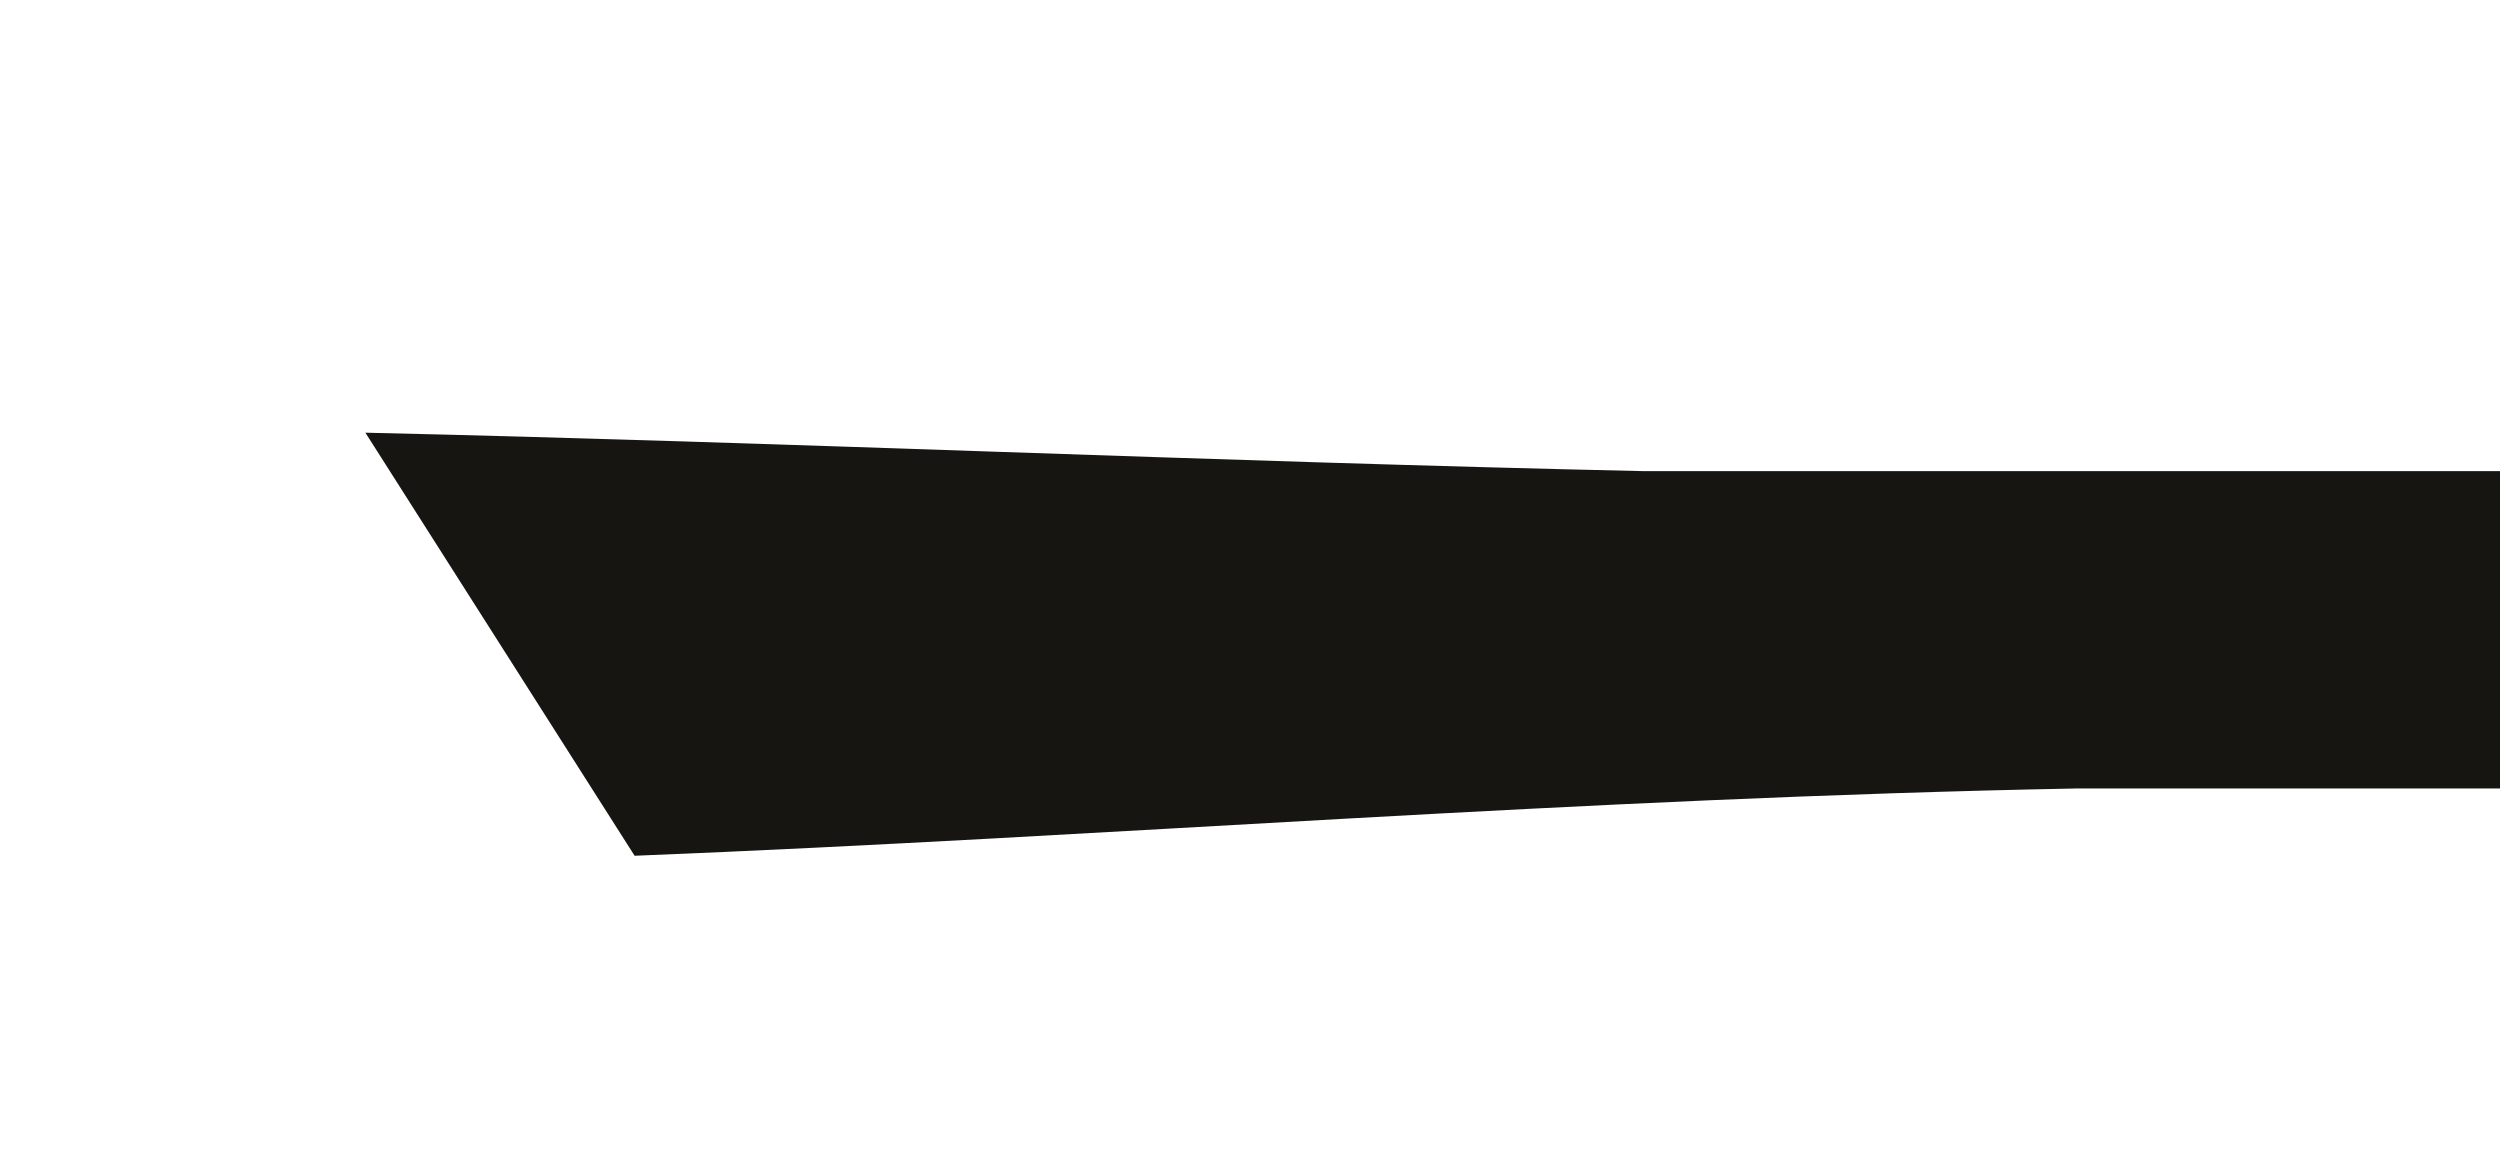
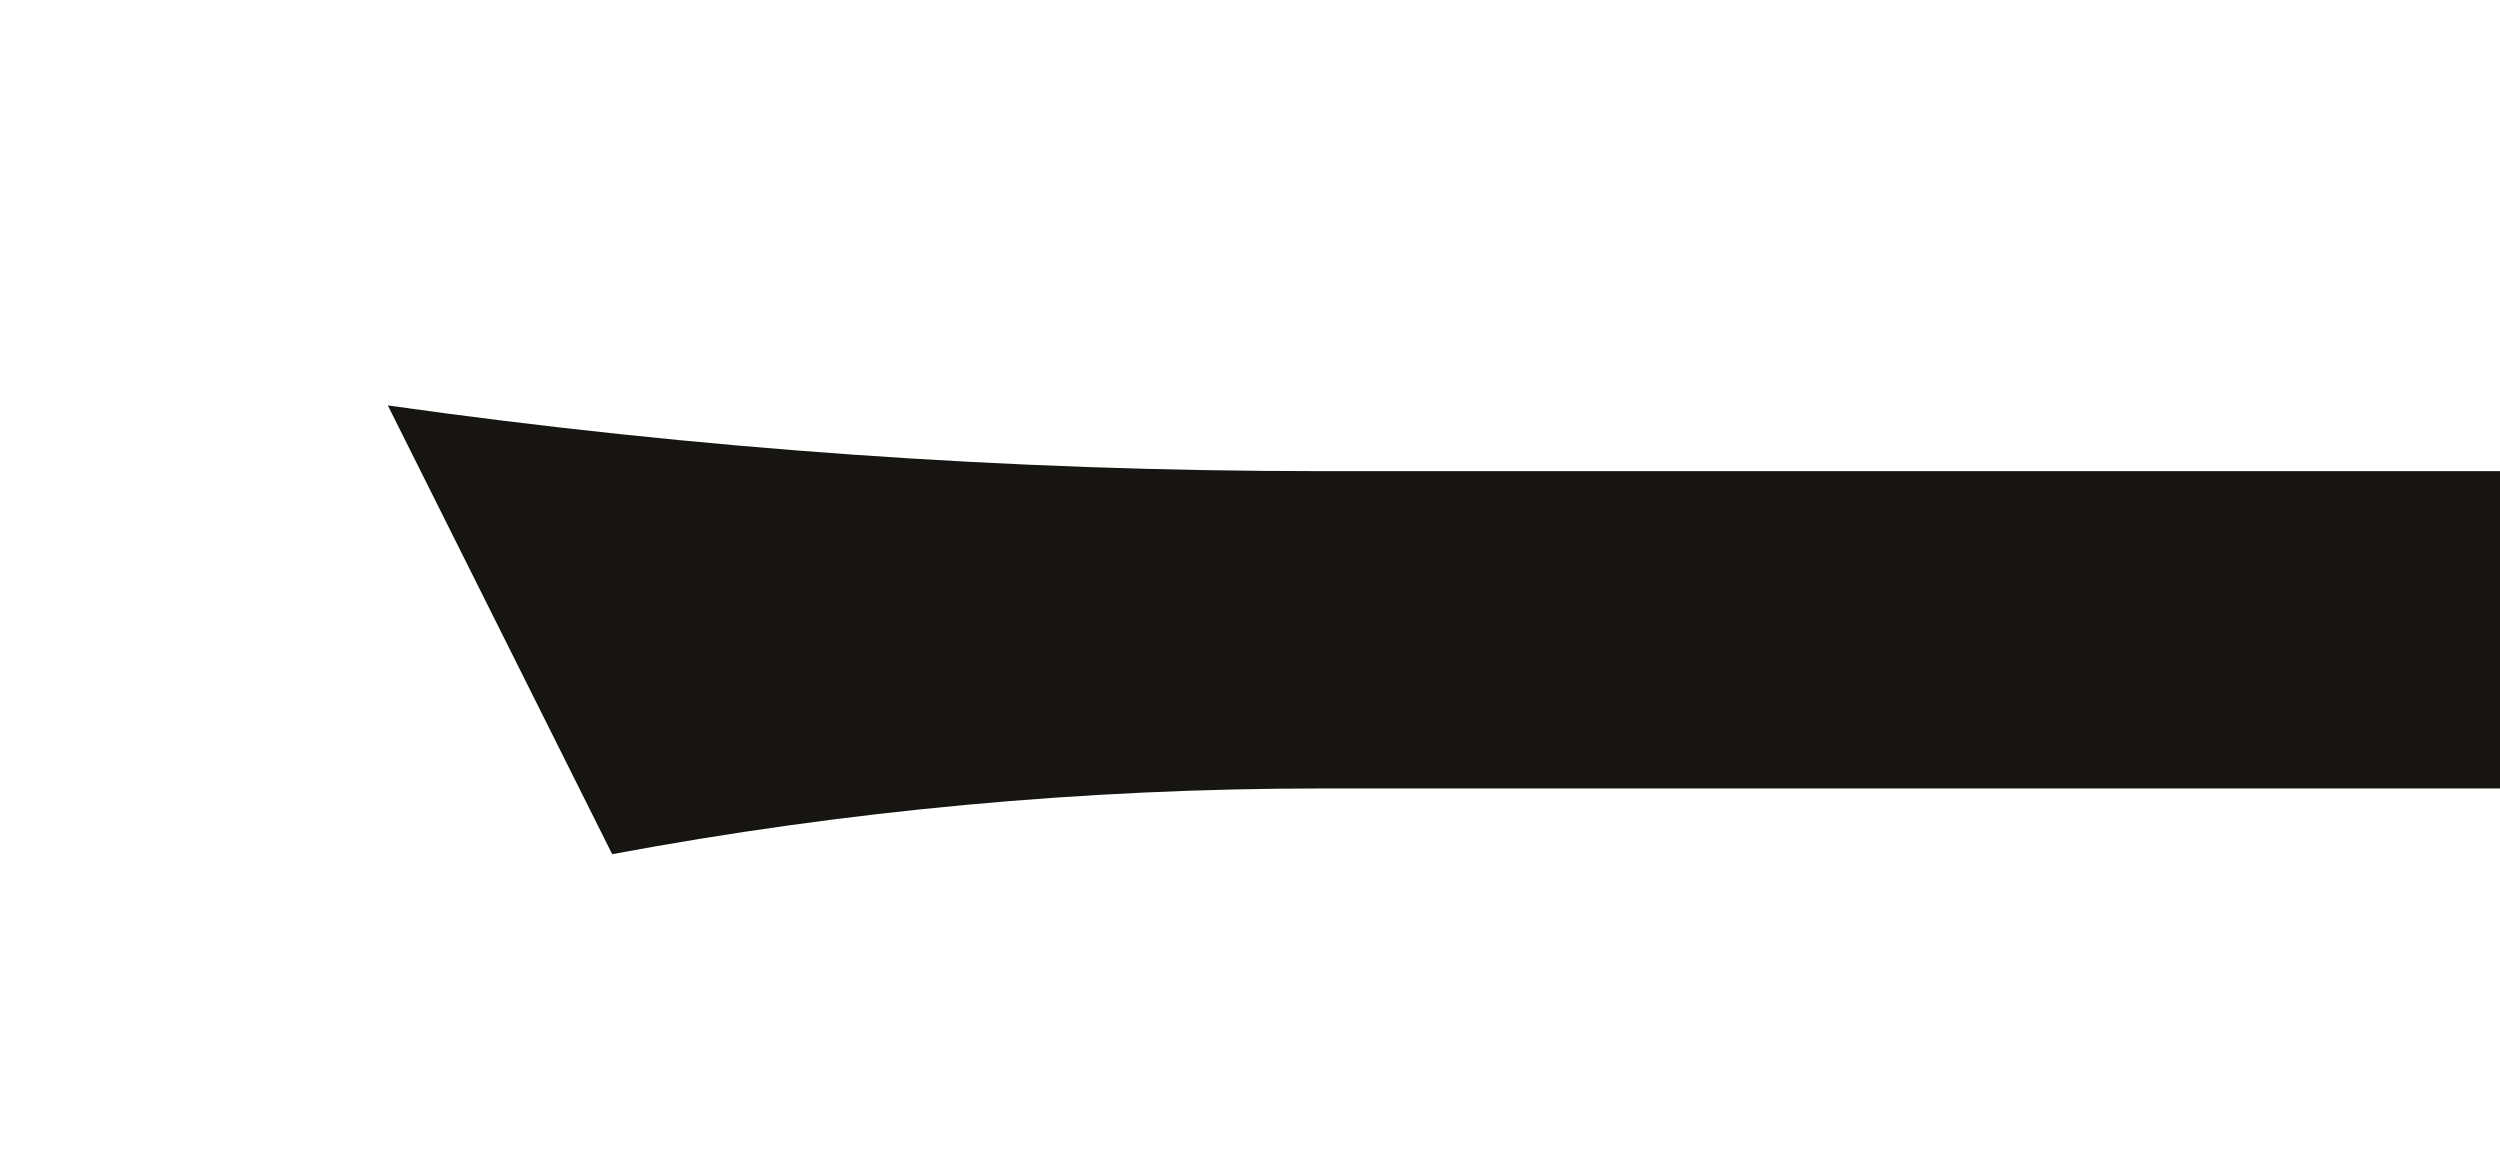
<svg xmlns="http://www.w3.org/2000/svg" width="260" height="120" viewBox="0 0 260 120">
-   <path id="outline" d="M260.0 49.0H171.0C126.0 48.0 82.0 46.0 38.0 45.0L66.0 89.0C116.0 87.0 164.0 83.0 216.0 82.0H260.0Z" fill="#171512" />
+   <path id="outline" d="M260.0 49.0H137.458C104.962 49.0 72.508 46.716 40.333 42.165L63.667 88.835C88.001 84.288 112.703 82.0 137.458 82.0H260.0Z" fill="#171512" />
</svg>
